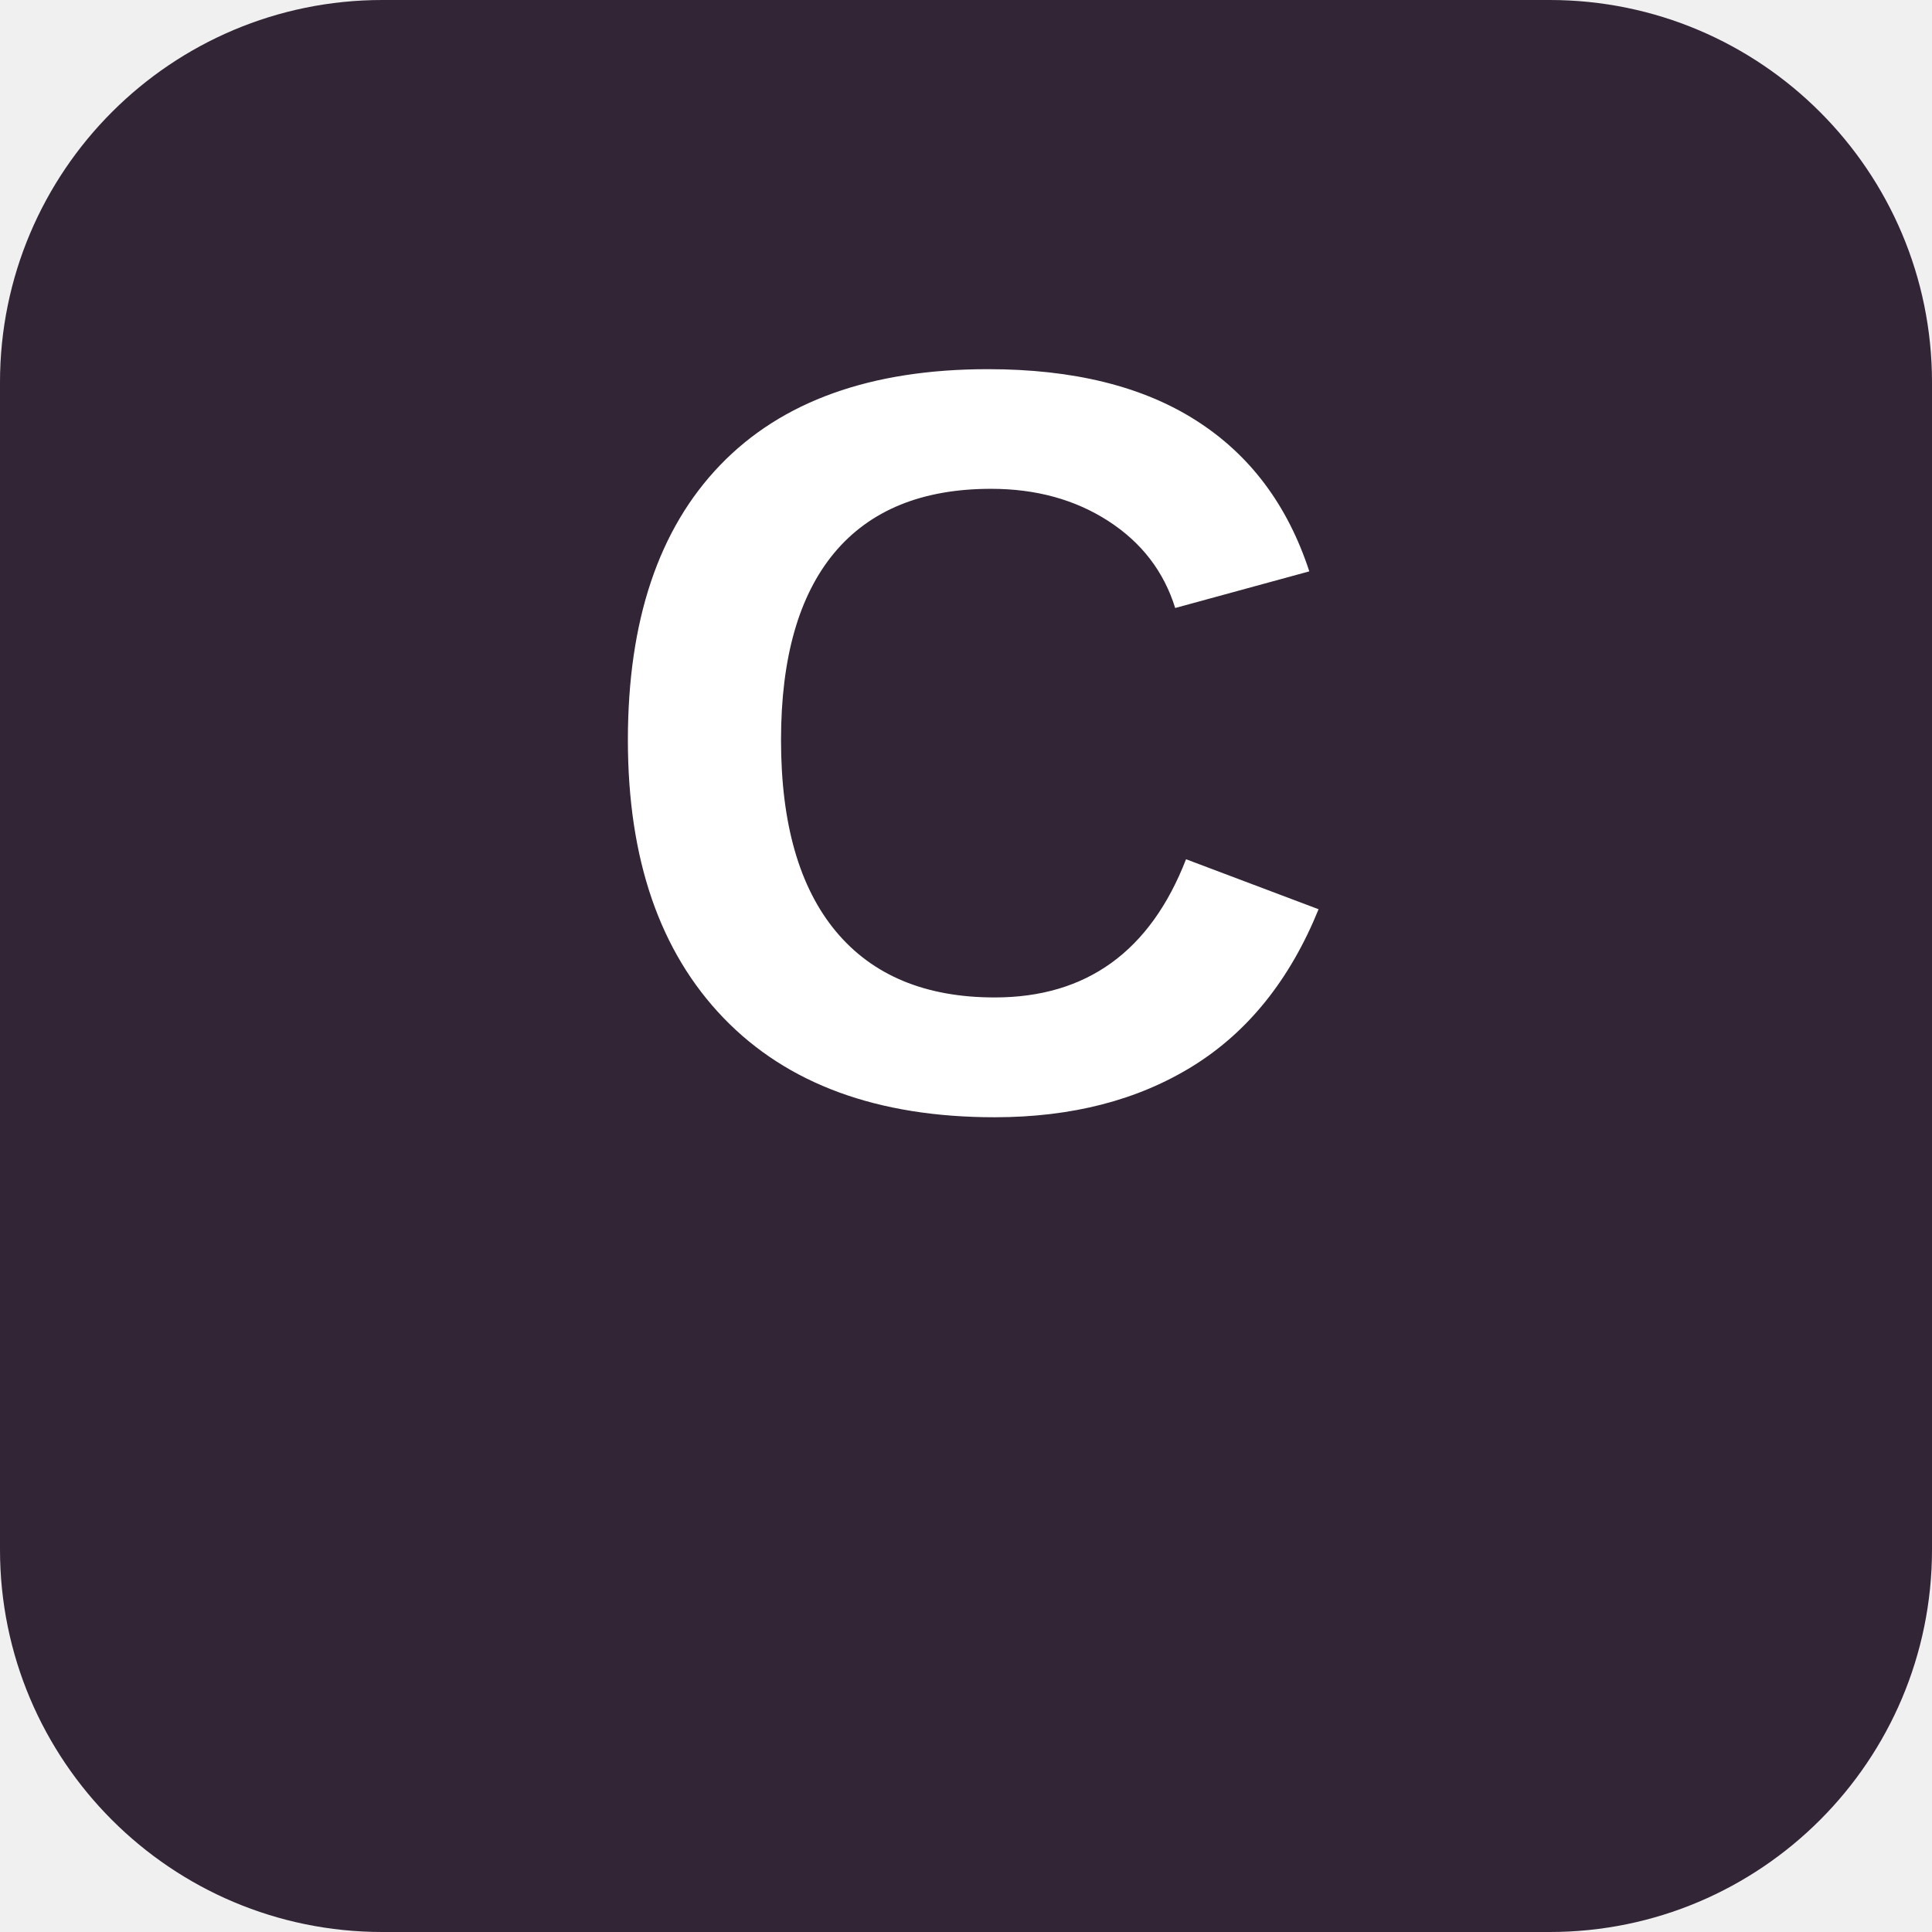
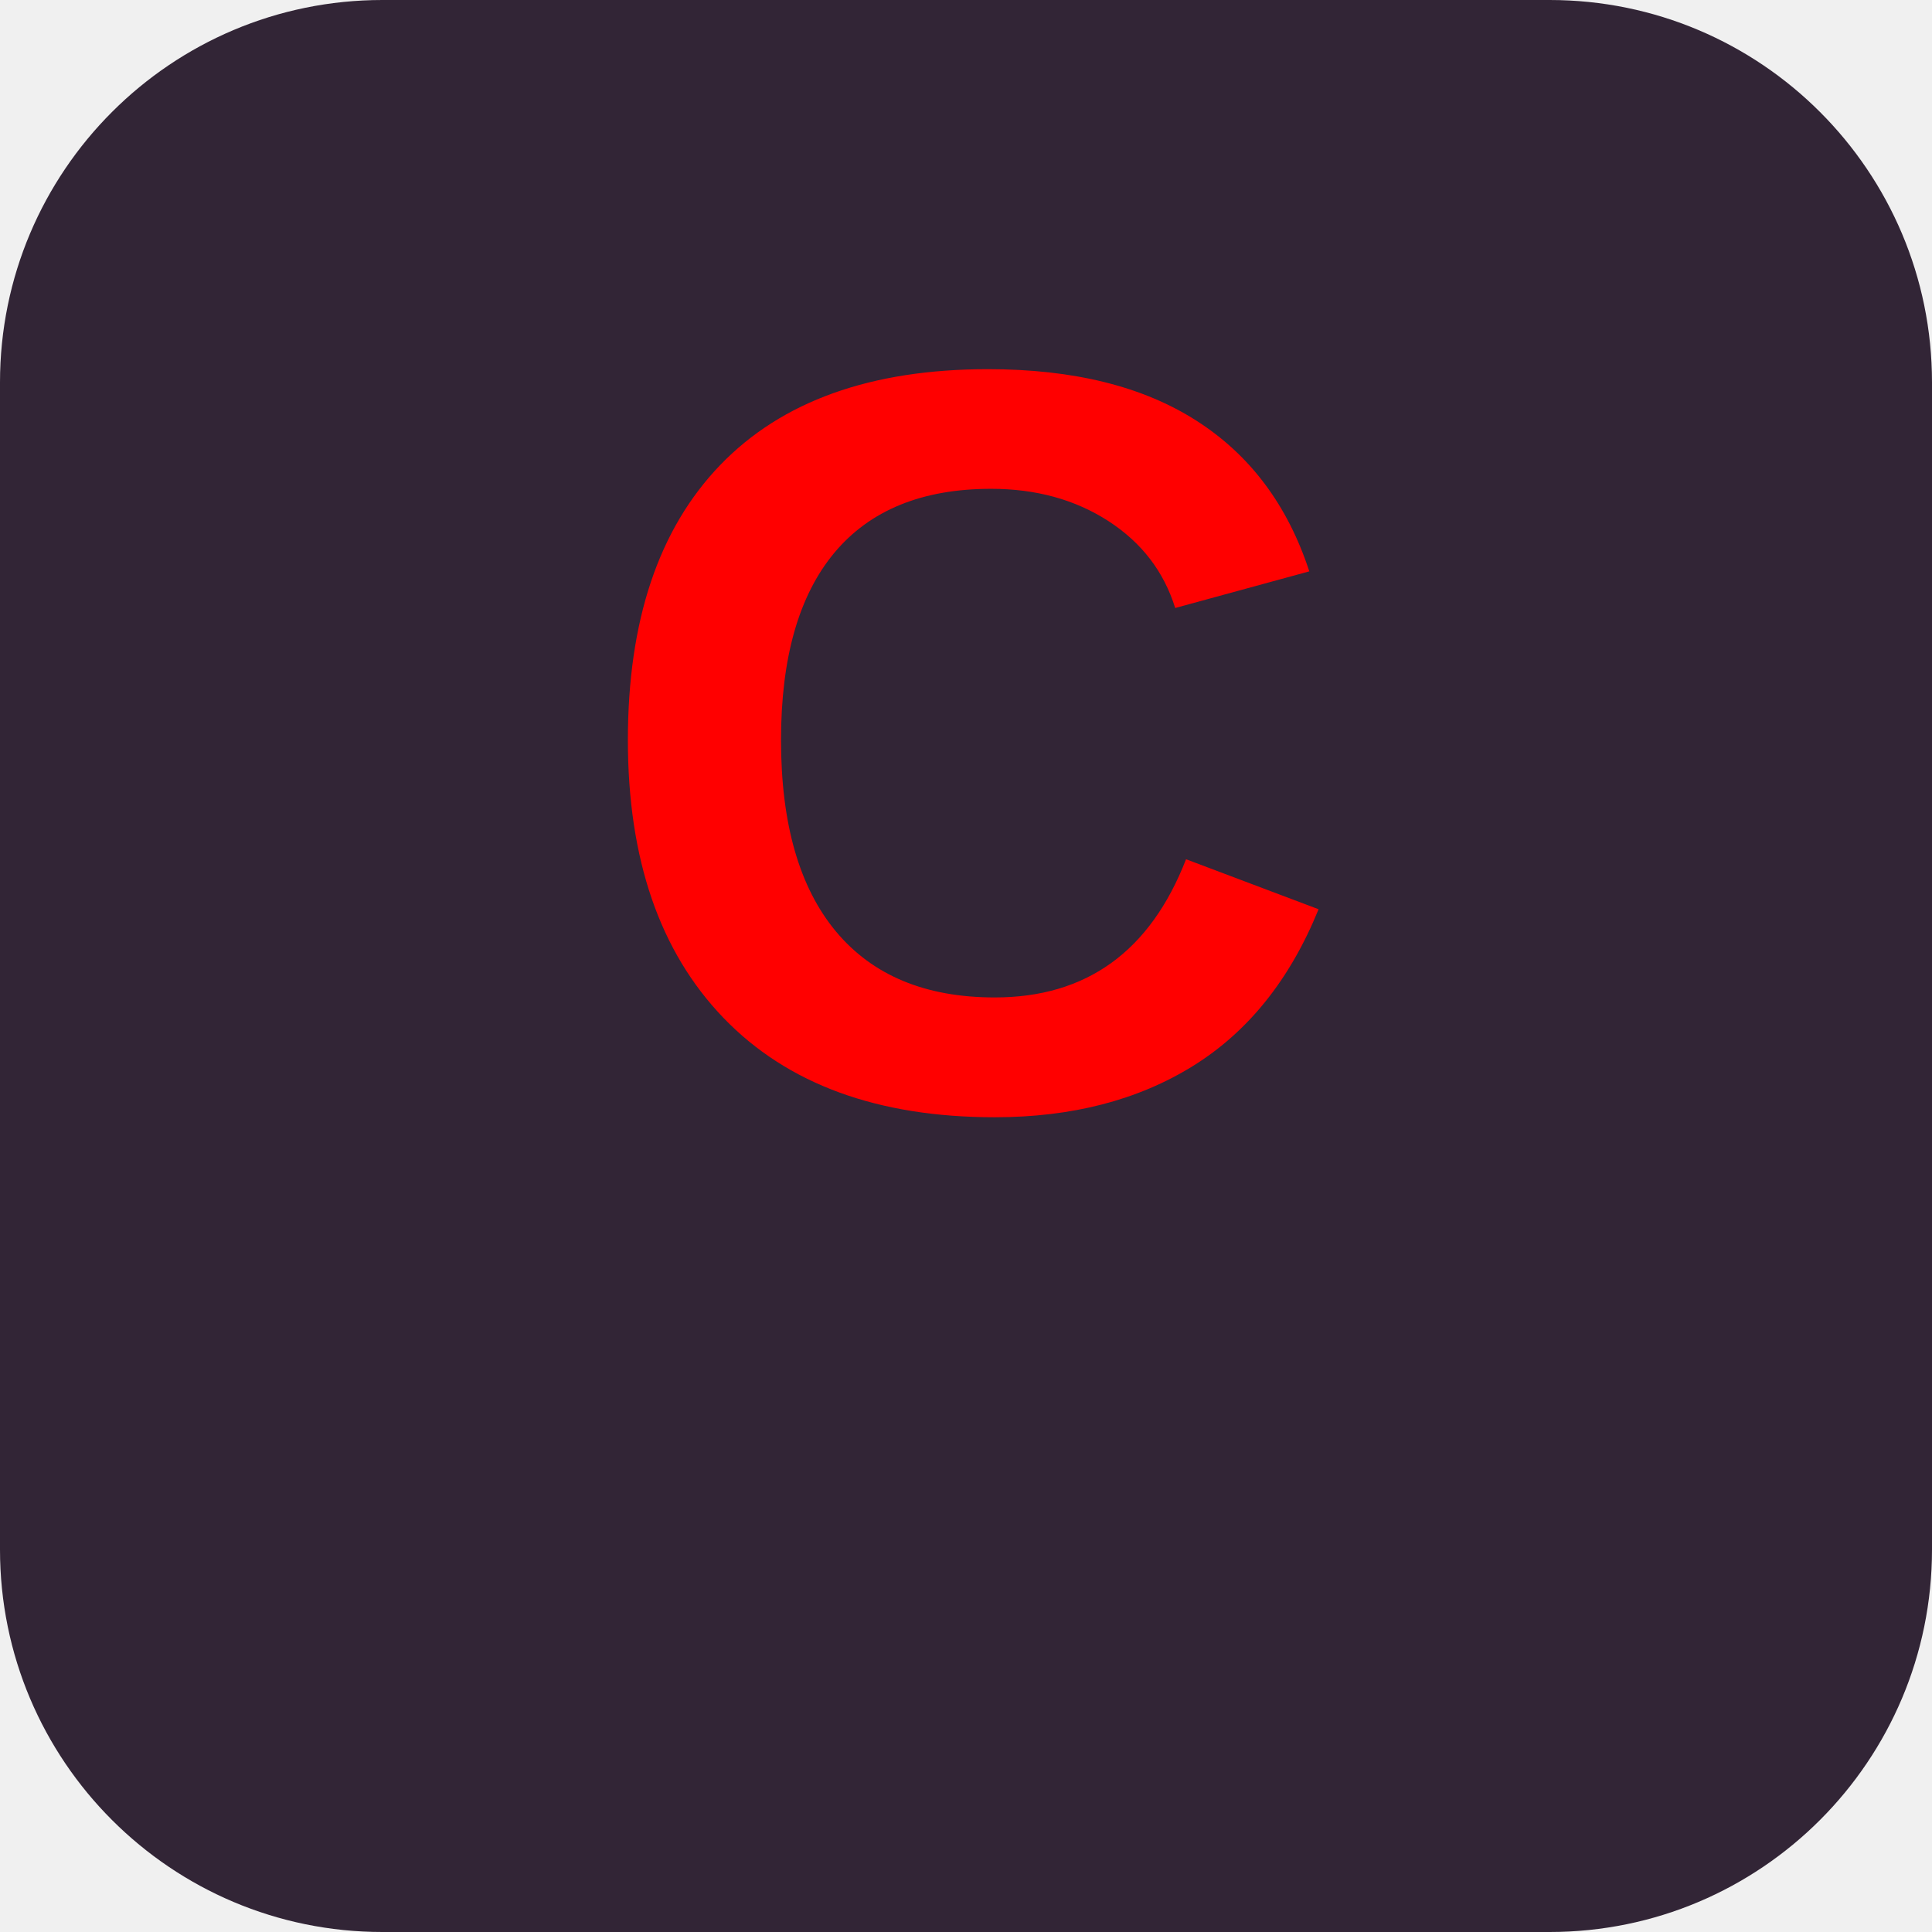
<svg xmlns="http://www.w3.org/2000/svg" width="192" height="192" viewBox="0 0 192 192">
  <rect width="192" height="192" rx="38" ry="38" fill="#322536" />
-   <text x="96" y="110" font-family="Arial, sans-serif" font-weight="900" font-size="105" text-anchor="middle" fill="#ffffff">C</text>
+   <text x="96" y="110" font-family="Arial, sans-serif" font-weight="900" font-size="105" text-anchor="middle" fill="#ff0000">C</text>
</svg>
